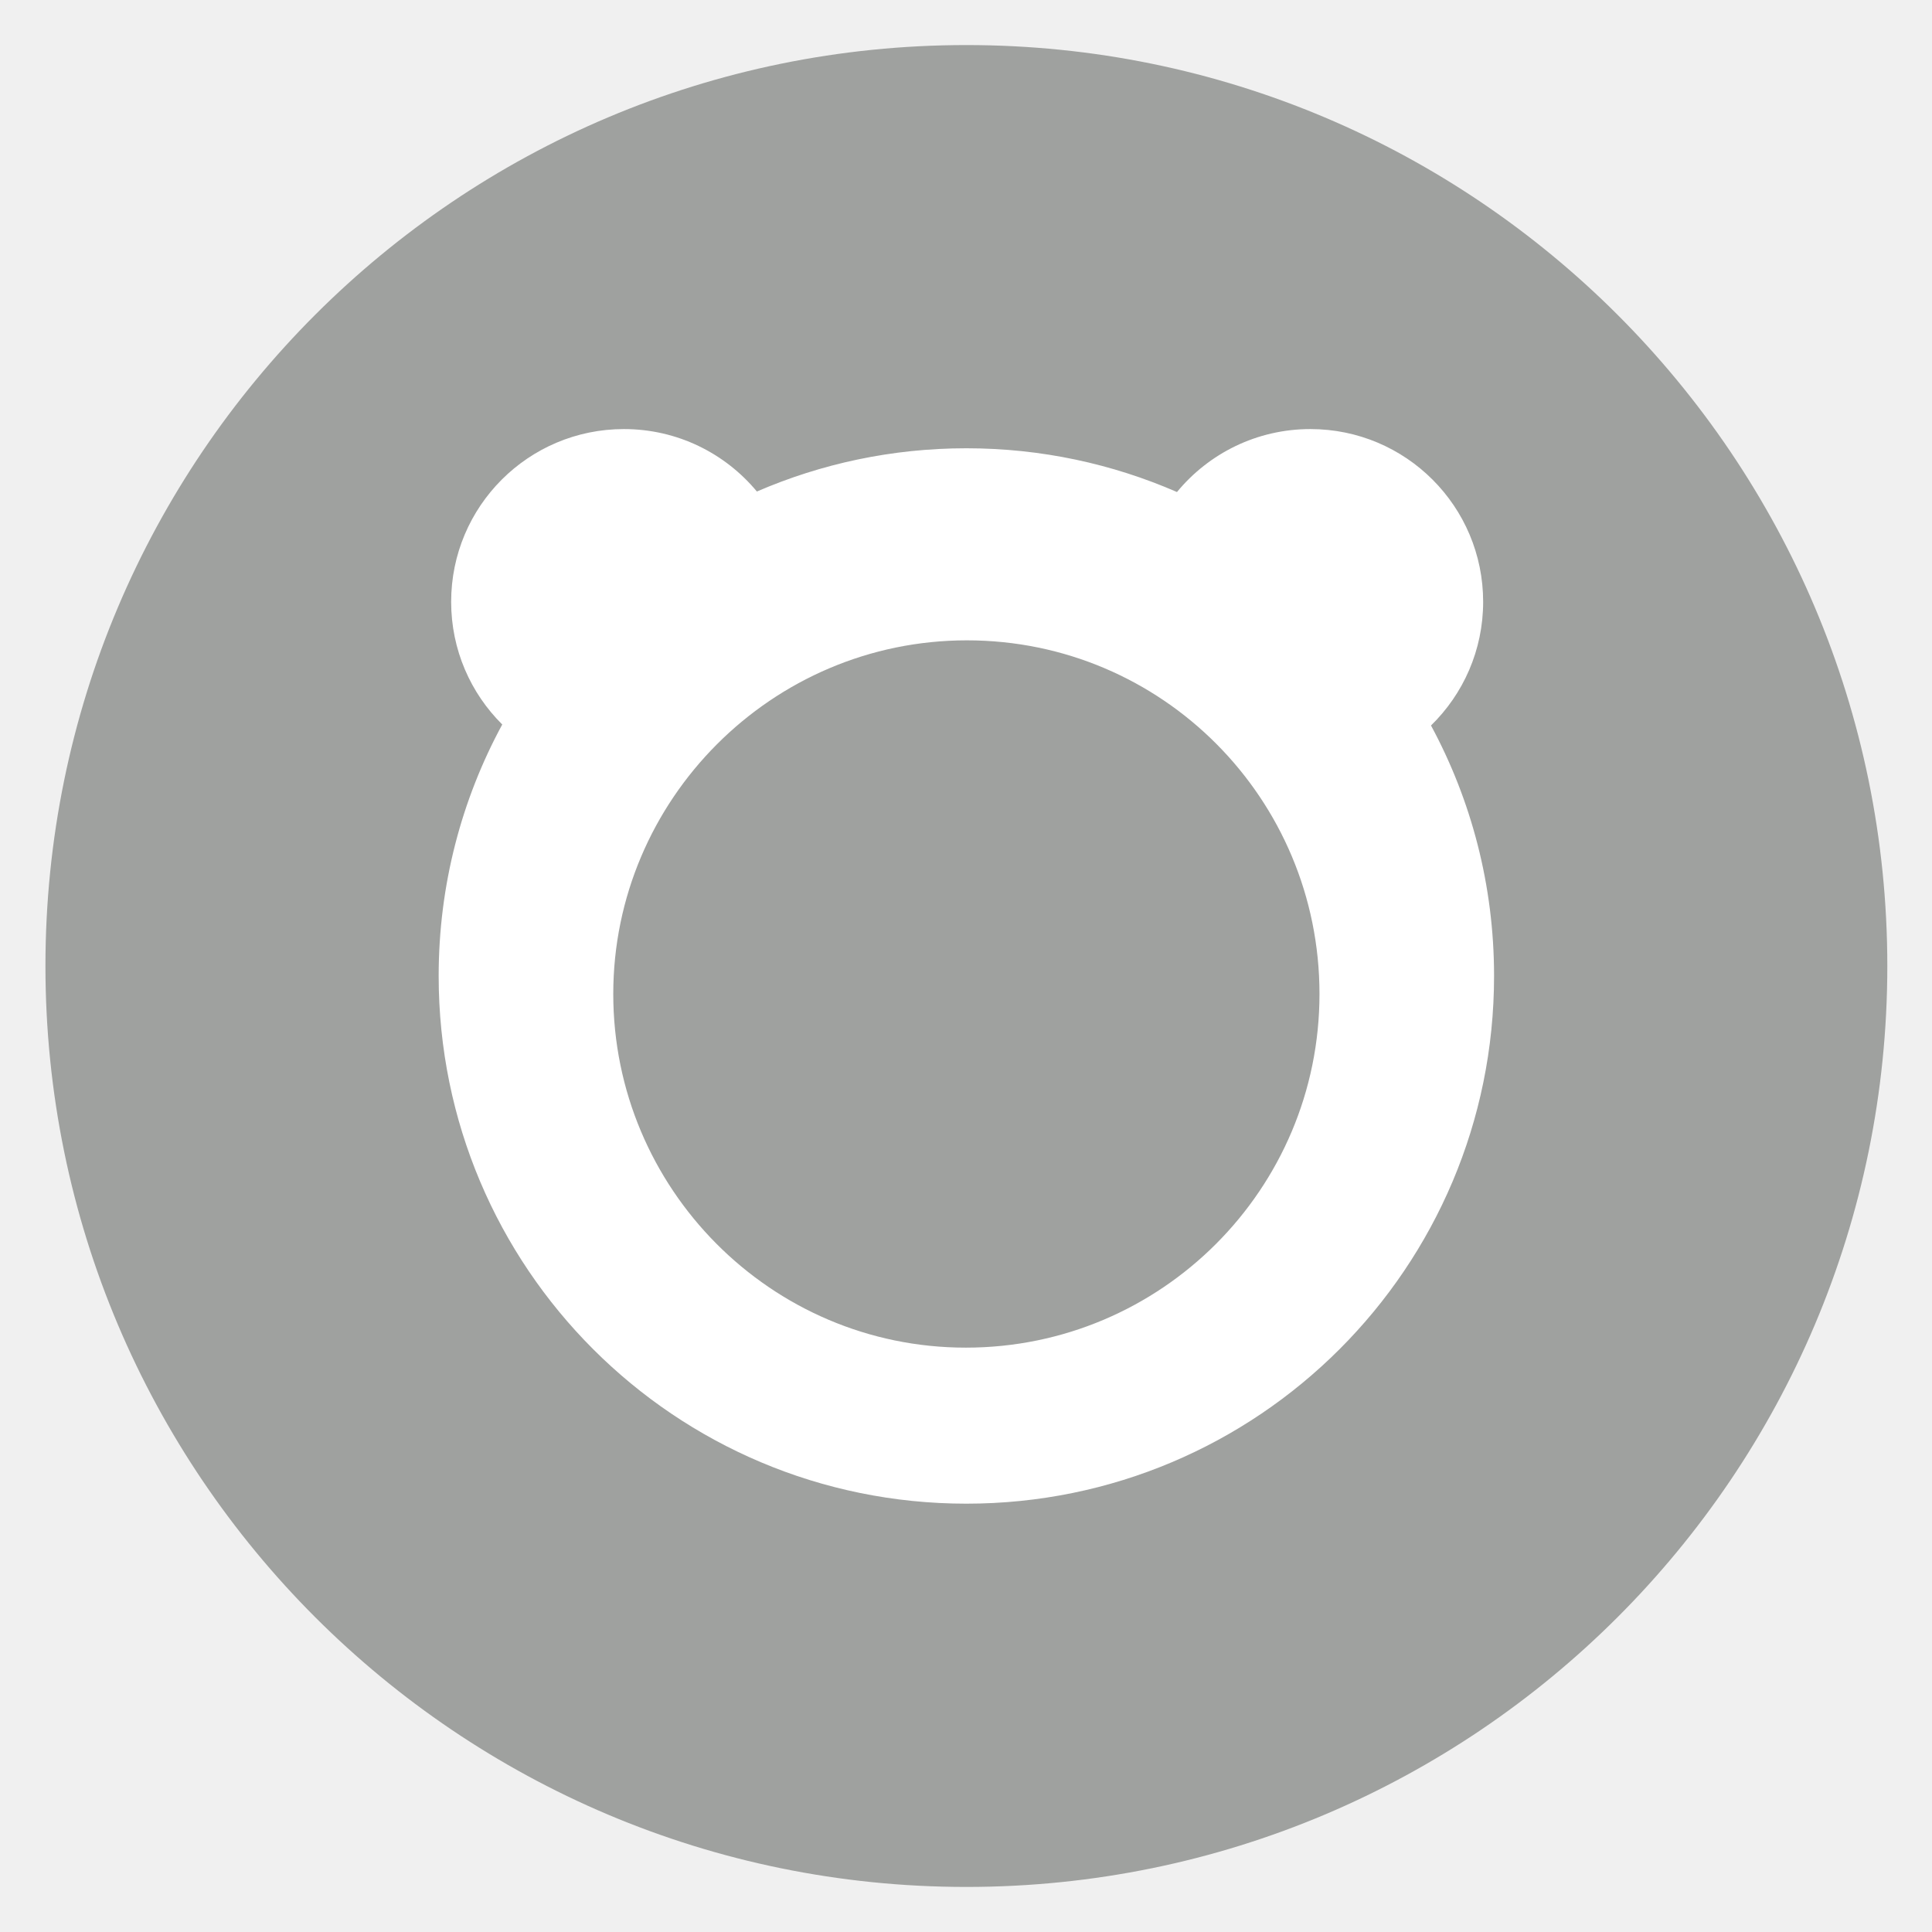
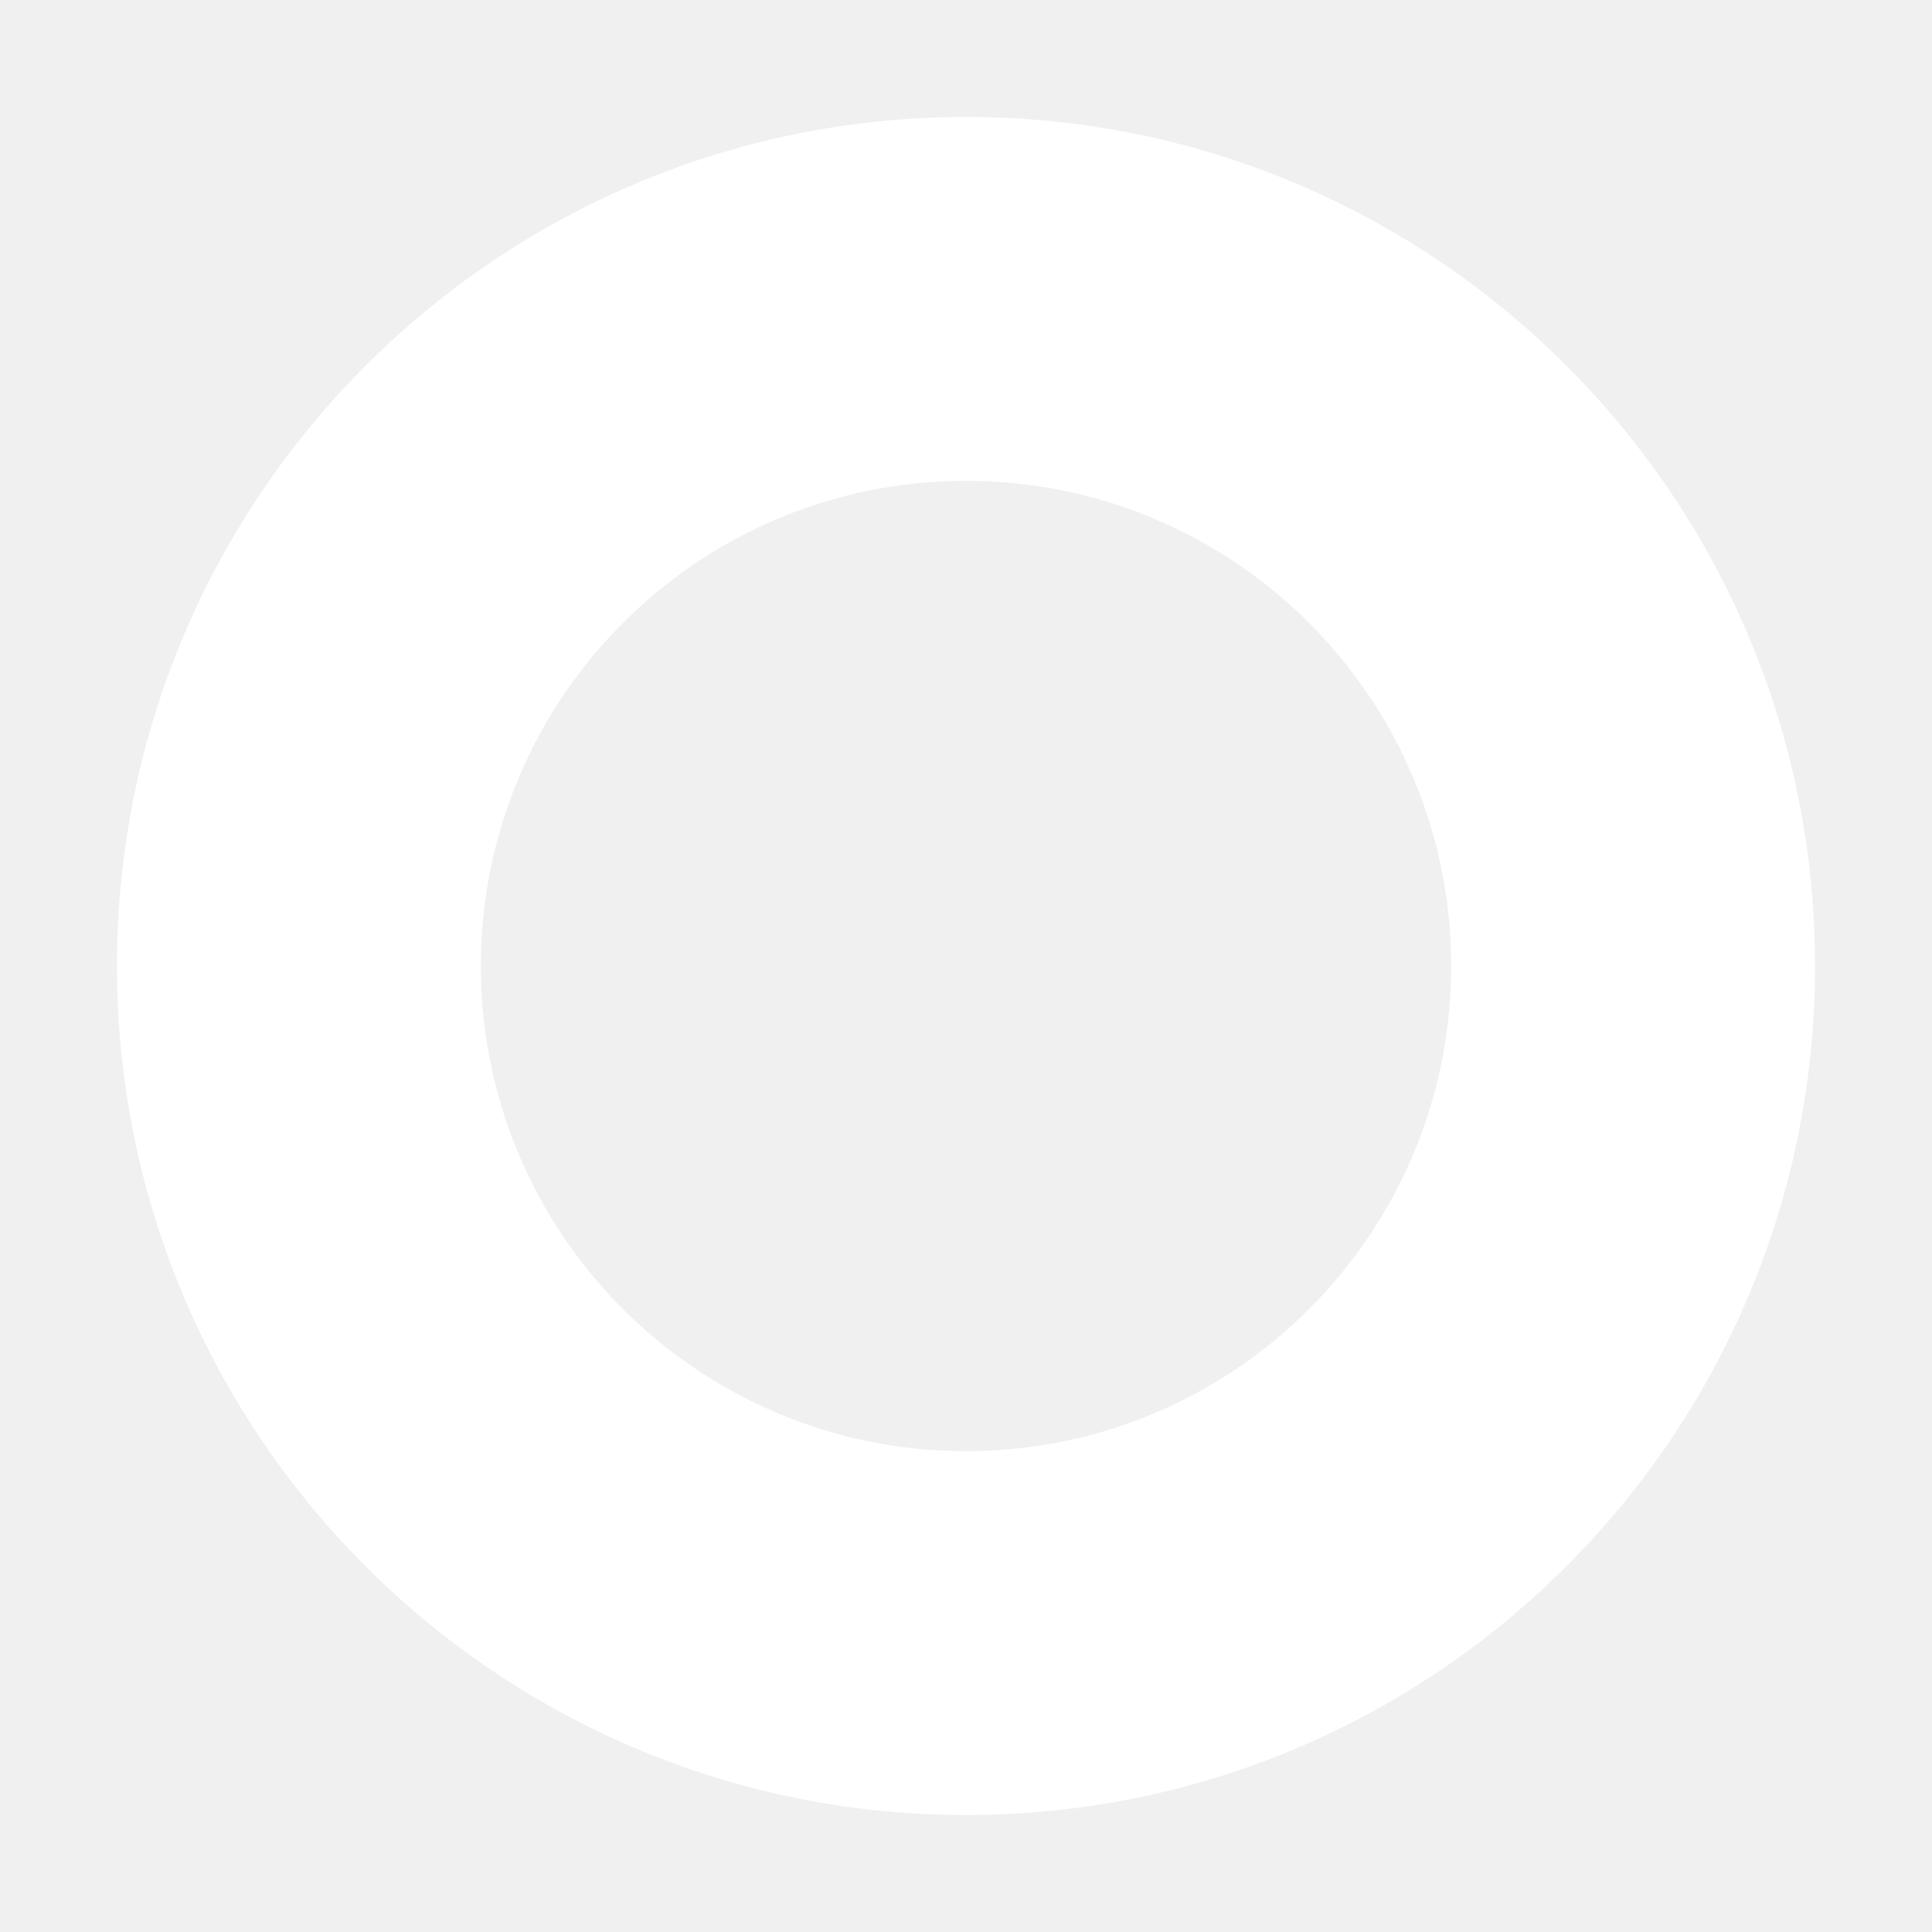
- <svg xmlns="http://www.w3.org/2000/svg" version="1.1" id="Capa_1" x="0px" y="0px" viewBox="0 0 255.1 255.1" style="enable-background:new 0 0 255.1 255.1;" xml:space="preserve">
-   <style type="text/css">
- 	.st0{fill:#9FA19F;}
- 	.st1{fill-rule:evenodd;clip-rule:evenodd;fill:#FFFFFF;}
- </style>
-   <circle class="st0" cx="127.6" cy="127.55" r="121.6" />
-   <path class="st1" d="M188.949,95.794c4.247-4.142,6.885-9.924,6.885-16.33  c0-12.605-10.204-22.81-22.81-22.81c-7.098,0-13.434,3.236-17.616,8.313  c-8.519-3.709-17.918-5.778-27.809-5.778c-9.832,0-19.181,2.043-27.66,5.711  c-4.183-5.039-10.493-8.246-17.559-8.246c-12.605,0-22.81,10.204-22.81,22.81  c0,6.337,2.58,12.066,6.747,16.198c-5.355,9.869-8.396,21.179-8.396,33.205  c0,38.506,31.171,69.677,69.677,69.677s69.677-31.171,69.677-69.677  C197.277,116.895,194.26,105.633,188.949,95.794z M127.528,177.942  c-25.783,0-46.553-21.056-46.553-46.696c0-25.64,20.913-46.696,46.696-46.696  c25.783,0,46.553,20.913,46.553,46.696C174.225,157.029,153.312,177.942,127.528,177.942z" />
+ <svg xmlns="http://www.w3.org/2000/svg" width="512" height="512" viewBox="0 0 512 512" fill="none">
+   <path fill-rule="evenodd" clip-rule="evenodd" d="M481 256C481 380.264 380.264 481 256 481C131.736 481 31 380.264 31 256C31 131.736 131.736 31 256 31C380.264 31 481 131.736 481 256ZM384.571 256C384.571 327.008 327.008 384.571 256 384.571C184.992 384.571 127.429 327.008 127.429 256C127.429 184.992 184.992 127.429 256 127.429C327.008 127.429 384.571 184.992 384.571 256Z" fill="white" />
</svg>
